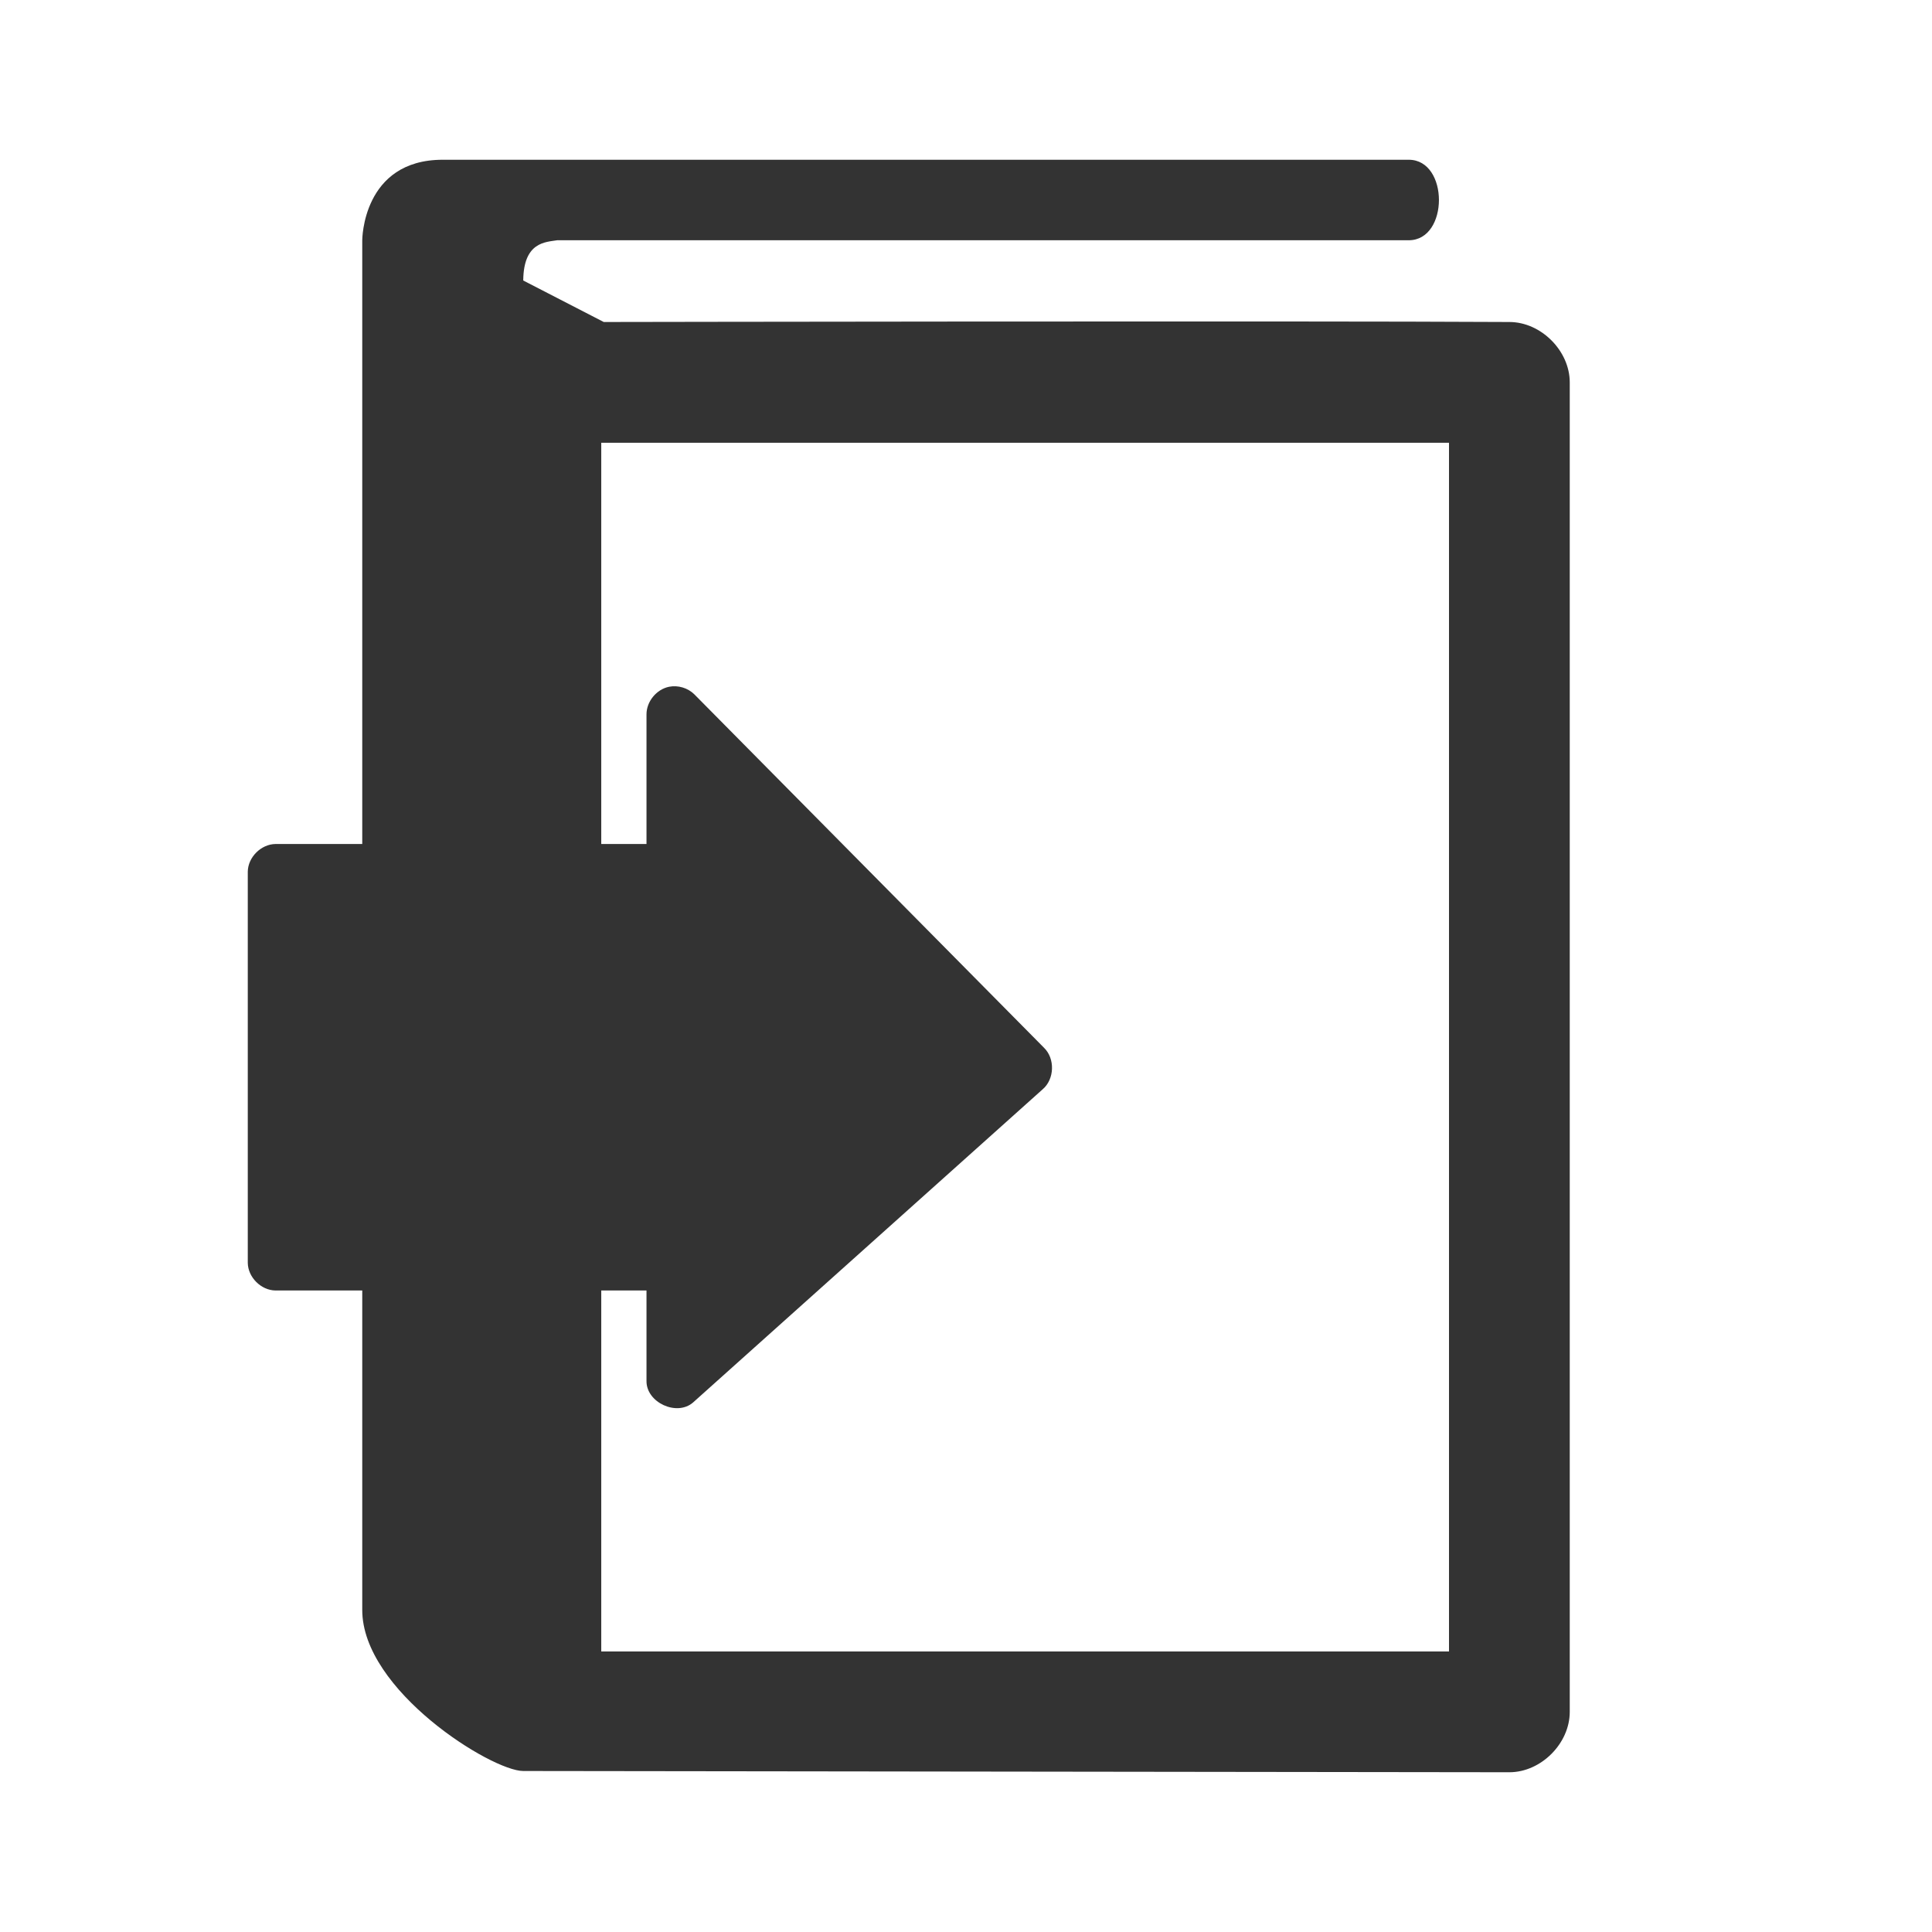
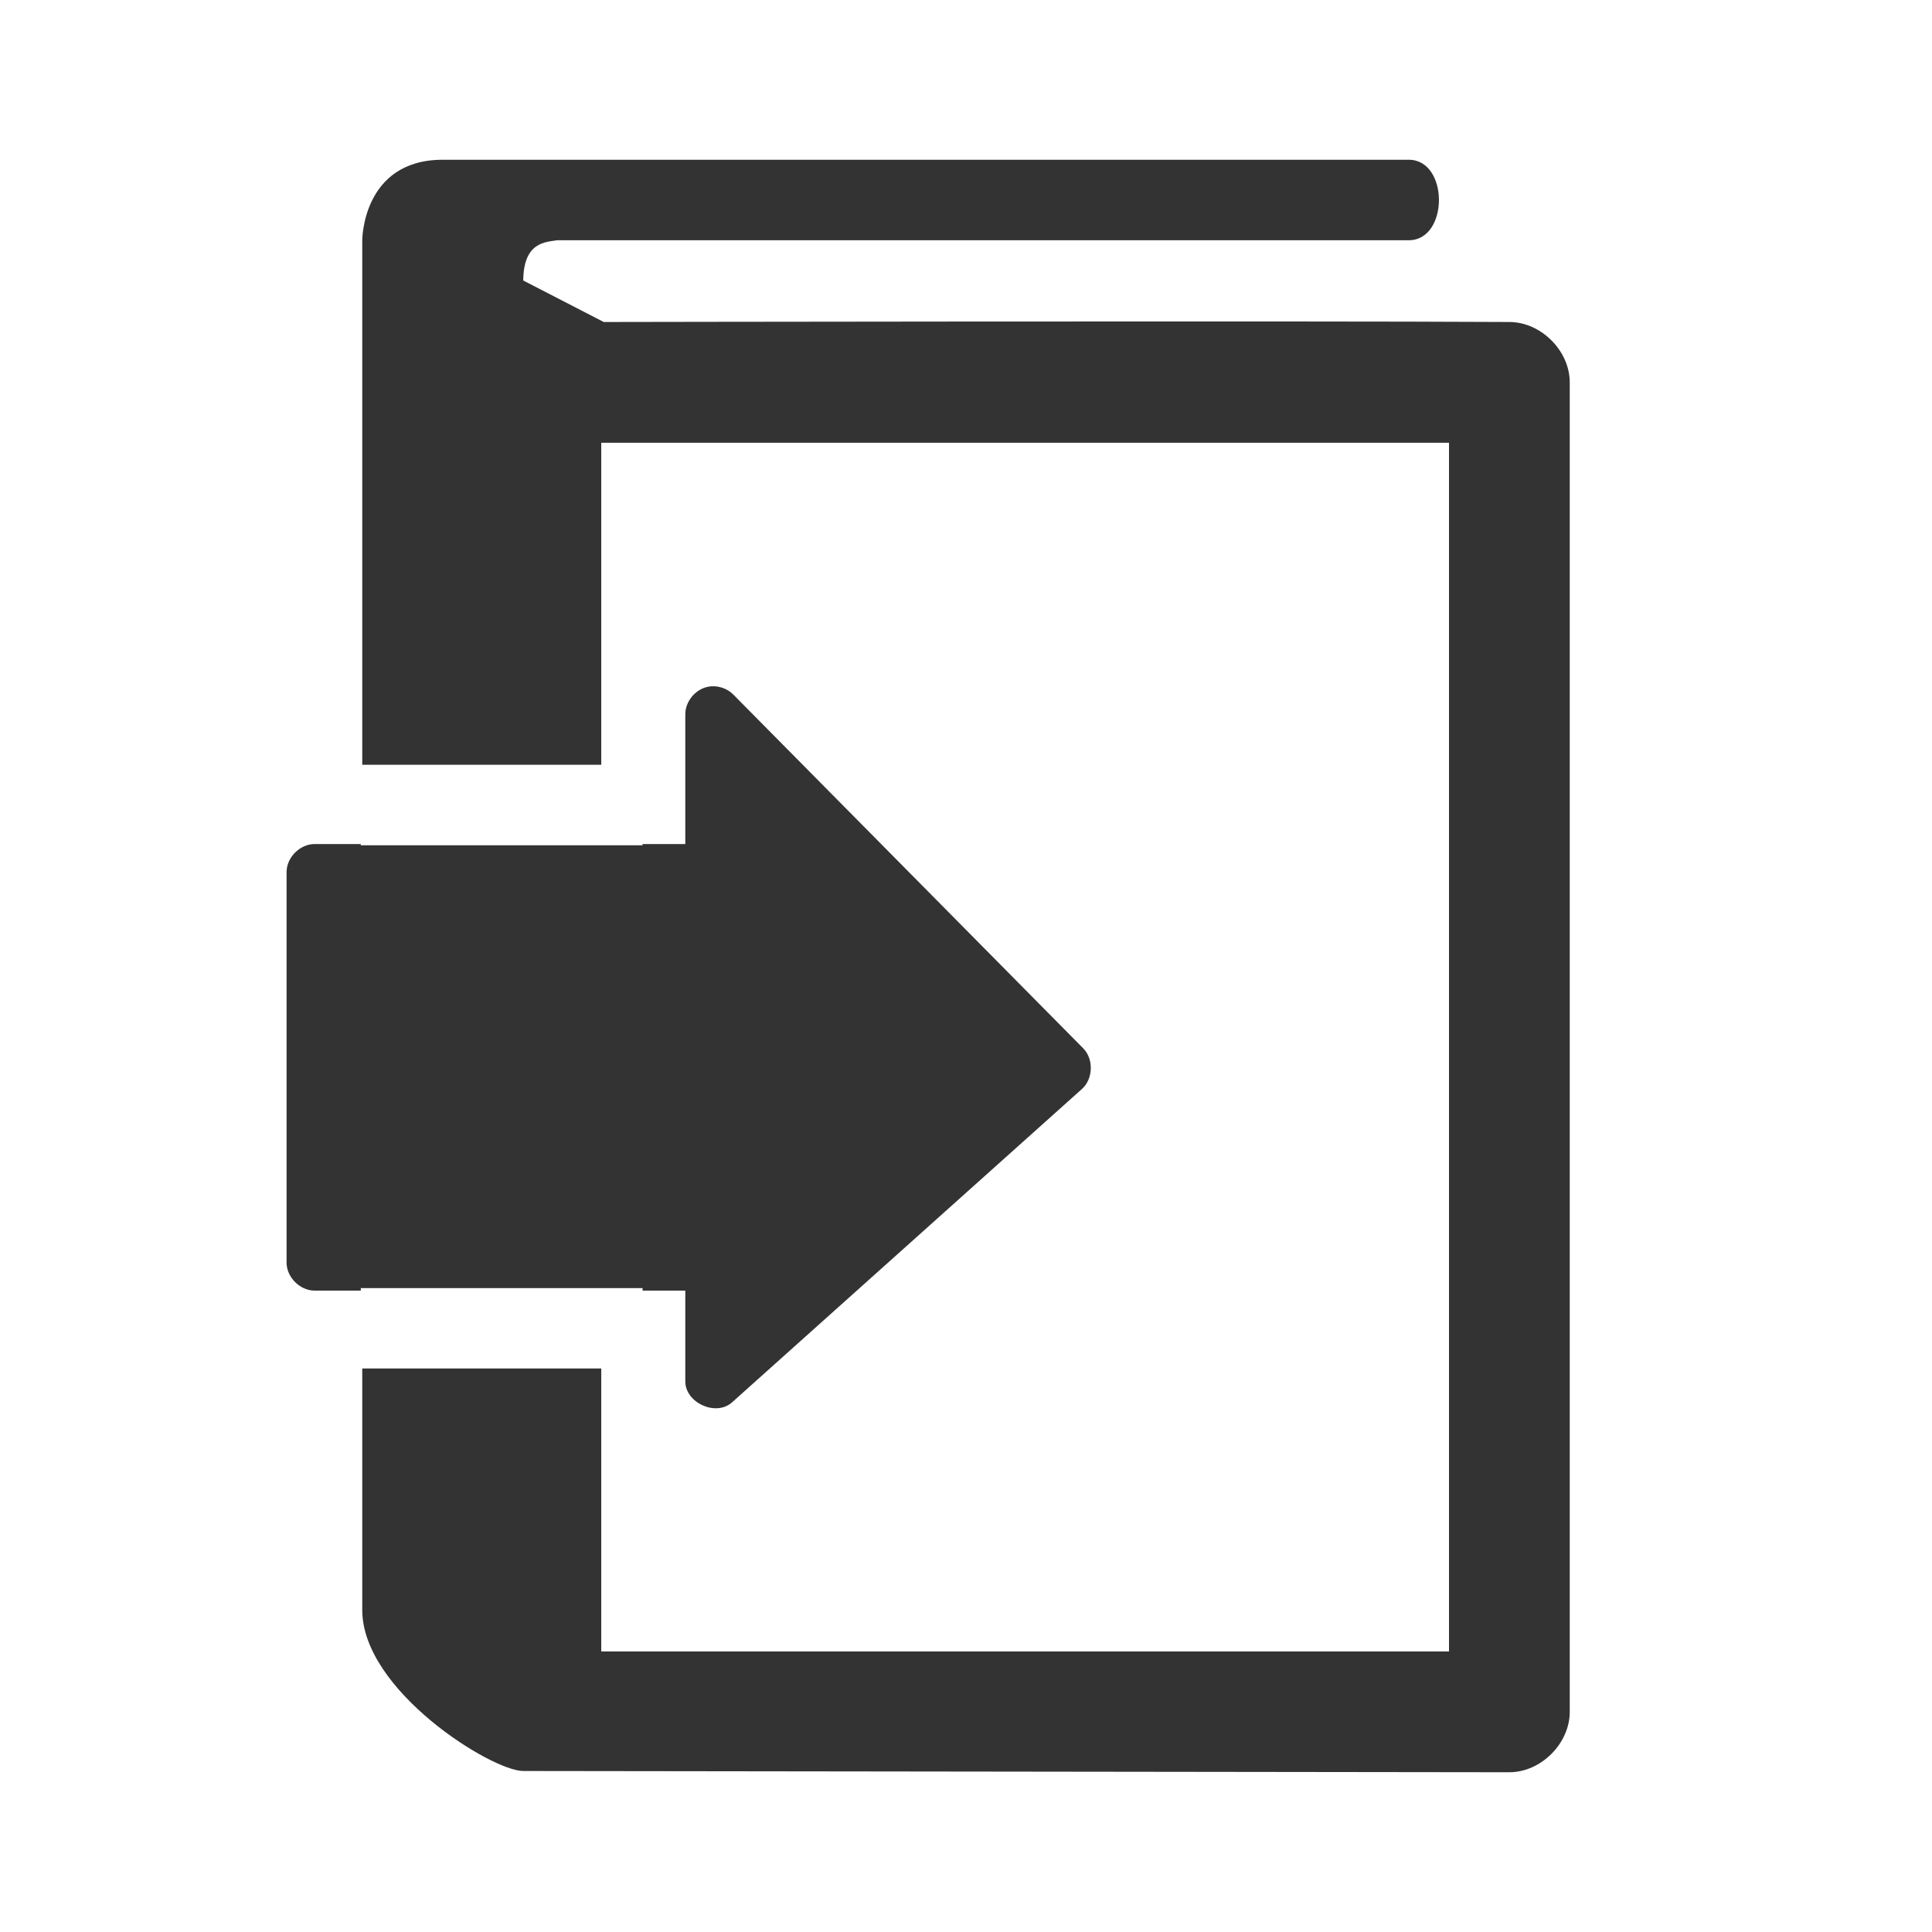
<svg xmlns="http://www.w3.org/2000/svg" xmlns:xlink="http://www.w3.org/1999/xlink" id="svg3508" height="48" width="48" version="1.0">
  <defs id="defs3510">
    <linearGradient id="linearGradient3156" y2="36" gradientUnits="userSpaceOnUse" x2="-.098" gradientTransform="matrix(0.72415,0,0,0.73599,74.07488,5.595085)" y1="36" x1="36.5">
      <stop id="stop3916" style="stop-color:#c02cbb" offset="0" />
      <stop id="stop3918" style="stop-color:#b329ae;stop-opacity:.498" offset=".797" />
      <stop id="stop3920" style="stop-color:#982394;stop-opacity:0" offset="1" />
    </linearGradient>
    <linearGradient id="linearGradient3154" y2="15.5" gradientUnits="userSpaceOnUse" x2="-.073" gradientTransform="matrix(0.72415,0,0,0.73599,74.07488,5.595085)" y1="15.5" x1="23.997">
      <stop id="stop3700" style="stop-color:#ce7ecc" offset="0" />
      <stop id="stop3702" style="stop-color:#c056bc;stop-opacity:.816" offset=".763" />
      <stop id="stop3704" style="stop-color:#f8c9f7;stop-opacity:0" offset="1" />
    </linearGradient>
    <linearGradient id="linearGradient3151" y2="-.438" gradientUnits="userSpaceOnUse" x2="20.484" gradientTransform="matrix(0,-0.86253,0.84866,0,75.36588,45.41309)" y1="12.82" x1="20.484">
      <stop id="stop2189" style="stop-color:#fff;stop-opacity:.643" offset="0" />
      <stop id="stop2191" style="stop-color:#fff;stop-opacity:0" offset="1" />
    </linearGradient>
    <linearGradient id="linearGradient5060">
      <stop id="stop5062" offset="0" />
      <stop id="stop5064" style="stop-opacity:0" offset="1" />
    </linearGradient>
    <linearGradient id="linearGradient3104">
      <stop id="stop3106" style="stop-color:#aaa" offset="0" />
      <stop id="stop3108" style="stop-color:#c8c8c8" offset="1" />
    </linearGradient>
    <filter id="filter3248" y="-.164" x="-.148" height="1.329" width="1.297">
      <feGaussianBlur id="feGaussianBlur3250" stdDeviation="0.774" />
    </filter>
    <linearGradient id="linearGradient2432" y2="5.457" gradientUnits="userSpaceOnUse" x2="36.358" gradientTransform="matrix(0.9977,0,0,1.0407,57.25968,-6.714715)" y1="8.059" x1="32.892">
      <stop id="stop8591" style="stop-color:#fefefe" offset="0" />
      <stop id="stop8593" style="stop-color:#cbcbcb" offset="1" />
    </linearGradient>
    <linearGradient id="linearGradient2439" y2="3.364" xlink:href="#linearGradient3104" gradientUnits="userSpaceOnUse" x2="22.004" gradientTransform="translate(55.11378,-8.656015)" y1="47.813" x1="22.004" />
    <linearGradient id="linearGradient2442" y2="46.017" gradientUnits="userSpaceOnUse" x2="24" gradientTransform="matrix(1,0,0,0.97778,57.09588,-6.575585)" y1="2" x1="24">
      <stop id="stop3213" style="stop-color:#fff" offset="0" />
      <stop id="stop3215" style="stop-color:#fff;stop-opacity:0" offset="1" />
    </linearGradient>
    <radialGradient id="radialGradient2445" gradientUnits="userSpaceOnUse" cy="112.3" cx="102" gradientTransform="matrix(0.3617,0,0,-0.39078,57.94694,41.90808)" r="139.56">
      <stop id="stop41" style="stop-color:#b7b8b9" offset="0" />
      <stop id="stop47" style="stop-color:#ececec" offset=".189" />
      <stop id="stop49" style="stop-color:#fafafa;stop-opacity:0" offset=".257" />
      <stop id="stop51" style="stop-color:#fff;stop-opacity:0" offset=".301" />
      <stop id="stop53" style="stop-color:#fafafa;stop-opacity:0" offset=".531" />
      <stop id="stop55" style="stop-color:#ebecec;stop-opacity:0" offset=".845" />
      <stop id="stop57" style="stop-color:#e1e2e3;stop-opacity:0" offset="1" />
    </radialGradient>
    <linearGradient id="linearGradient2448" y2="47.013" gradientUnits="userSpaceOnUse" x2="25.132" gradientTransform="matrix(1,0,0,0.95617,57.09588,-7.523815)" y1=".985" x1="25.132">
      <stop id="stop3602" style="stop-color:#f4f4f4" offset="0" />
      <stop id="stop3604" style="stop-color:#dbdbdb" offset="1" />
    </linearGradient>
    <linearGradient id="linearGradient2450" y2="2.906" xlink:href="#linearGradient3104" gradientUnits="userSpaceOnUse" x2="-51.786" gradientTransform="matrix(0.8075,0,0,0.89483,116.5059,-8.589515)" y1="50.786" x1="-51.786" />
    <radialGradient id="radialGradient2453" xlink:href="#linearGradient5060" gradientUnits="userSpaceOnUse" cy="486.65" cx="605.71" gradientTransform="matrix(0.02304,0,0,0.0147,83.45688,31.43108)" r="117.14" />
    <radialGradient id="radialGradient2456" xlink:href="#linearGradient5060" gradientUnits="userSpaceOnUse" cy="486.65" cx="605.71" gradientTransform="matrix(-0.02304,0,0,0.0147,78.71888,31.43108)" r="117.14" />
    <linearGradient id="linearGradient2459" y2="609.51" gradientUnits="userSpaceOnUse" x2="302.86" gradientTransform="matrix(0.067325,0,0,0.0147,56.75474,31.43108)" y1="366.65" x1="302.86">
      <stop id="stop5050" style="stop-opacity:0" offset="0" />
      <stop id="stop5056" offset=".5" />
      <stop id="stop5052" style="stop-opacity:0" offset="1" />
    </linearGradient>
  </defs>
-   <path style="font-size:medium;font-style:normal;font-variant:normal;font-weight:normal;font-stretch:normal;text-indent:0;text-align:start;text-decoration:none;line-height:normal;letter-spacing:normal;word-spacing:normal;text-transform:none;direction:ltr;block-progression:tb;writing-mode:lr-tb;text-anchor:start;baseline-shift:baseline;opacity:0.8;color:#000000;fill:#000000;fill-opacity:1;stroke:none;stroke-width:3;marker:none;visibility:visible;display:inline;overflow:visible;enable-background:accumulate;font-family:Sans;-inkscape-font-specification:Sans" d="M 11 3.969 C 9 3.969 9 5.969 9 5.969 L 9 9.406 C 8.999 9.437 8.999 9.469 9 9.5 L 9 20.969 L 6.844 20.969 C 6.485 20.974 6.161 21.298 6.156 21.656 L 6.156 31.375 C 6.161 31.734 6.485 32.057 6.844 32.062 L 9 32.062 L 9 40 C 9 42 12.215 44 13 44 L 37.5 44.031 C 38.285 44.031 39 43.317 39 42.531 L 39 9.5 C 39 8.715 38.285 8 37.5 8 C 32.145 7.969 15 8 15 8 L 13 6.969 C 13.007 6.004 13.562 6.016 13.844 5.969 L 14 5.969 L 35 5.969 C 36 5.969 36 3.969 35 3.969 L 11 3.969 z M 14.938 11 L 36 11 L 36 41.031 L 14.938 41.031 L 14.938 32.062 L 16.062 32.062 L 16.062 34.312 C 16.058 34.847 16.817 35.195 17.219 34.844 L 25.906 27.062 C 26.2 26.811 26.216 26.3 25.938 26.031 L 17.25 17.25 C 17.089 17.091 16.847 17.019 16.625 17.062 C 16.31 17.125 16.061 17.429 16.062 17.75 L 16.062 17.781 L 16.062 20.969 L 14.938 20.969 L 14.938 11 z " id="rect3028" />
+   <path style="font-size:medium;font-style:normal;font-variant:normal;font-weight:normal;font-stretch:normal;text-indent:0;text-align:start;text-decoration:none;line-height:normal;letter-spacing:normal;word-spacing:normal;text-transform:none;direction:ltr;block-progression:tb;writing-mode:lr-tb;text-anchor:start;baseline-shift:baseline;opacity:0.8;color:#000000;fill:#000000;fill-opacity:1;stroke:none;stroke-width:3;marker:none;visibility:visible;display:inline;overflow:visible;enable-background:accumulate;font-family:Sans;-inkscape-font-specification:Sans" d="m 11,3.969 c -2,0 -2,2 -2,2 l 0,3.438 C 8.999,9.437 8.999,9.469 9,9.5 l 0,9.5 5.938,0 0,-8 21.062,0 0,30.031 -21.062,0 L 14.938,34 9,34 9,40 c 0,2 3.215,4 4,4 l 24.5,0.031 c 0.785,-7.9e-5 1.5,-0.715 1.5,-1.5 L 39,9.5 C 39,8.715 38.285,8 37.5,8 32.145,7.969 15,8 15,8 L 13,6.969 c 0.007,-0.965 0.562,-0.953 0.844,-1 l 0.156,0 21,0 c 1,0 1,-2 0,-2 z m 6.588,13.094 c -0.315,0.062 -0.564,0.367 -0.562,0.688 l 0,0.031 0,3.188 -1.062,0 0,0.031 -7,0 0,-0.031 -1.156,0 c -0.359,0.005 -0.682,0.329 -0.688,0.688 l 0,9.719 c 0.005,0.359 0.329,0.682 0.688,0.688 l 1.156,0 0,-0.062 7,0 0,0.062 1.062,0 0,2.25 c -0.005,0.534 0.754,0.883 1.156,0.531 l 8.688,-7.781 c 0.294,-0.252 0.31,-0.762 0.031,-1.031 L 18.213,17.25 c -0.161,-0.159 -0.403,-0.231 -0.625,-0.188 z" id="rect3028" />
</svg>
